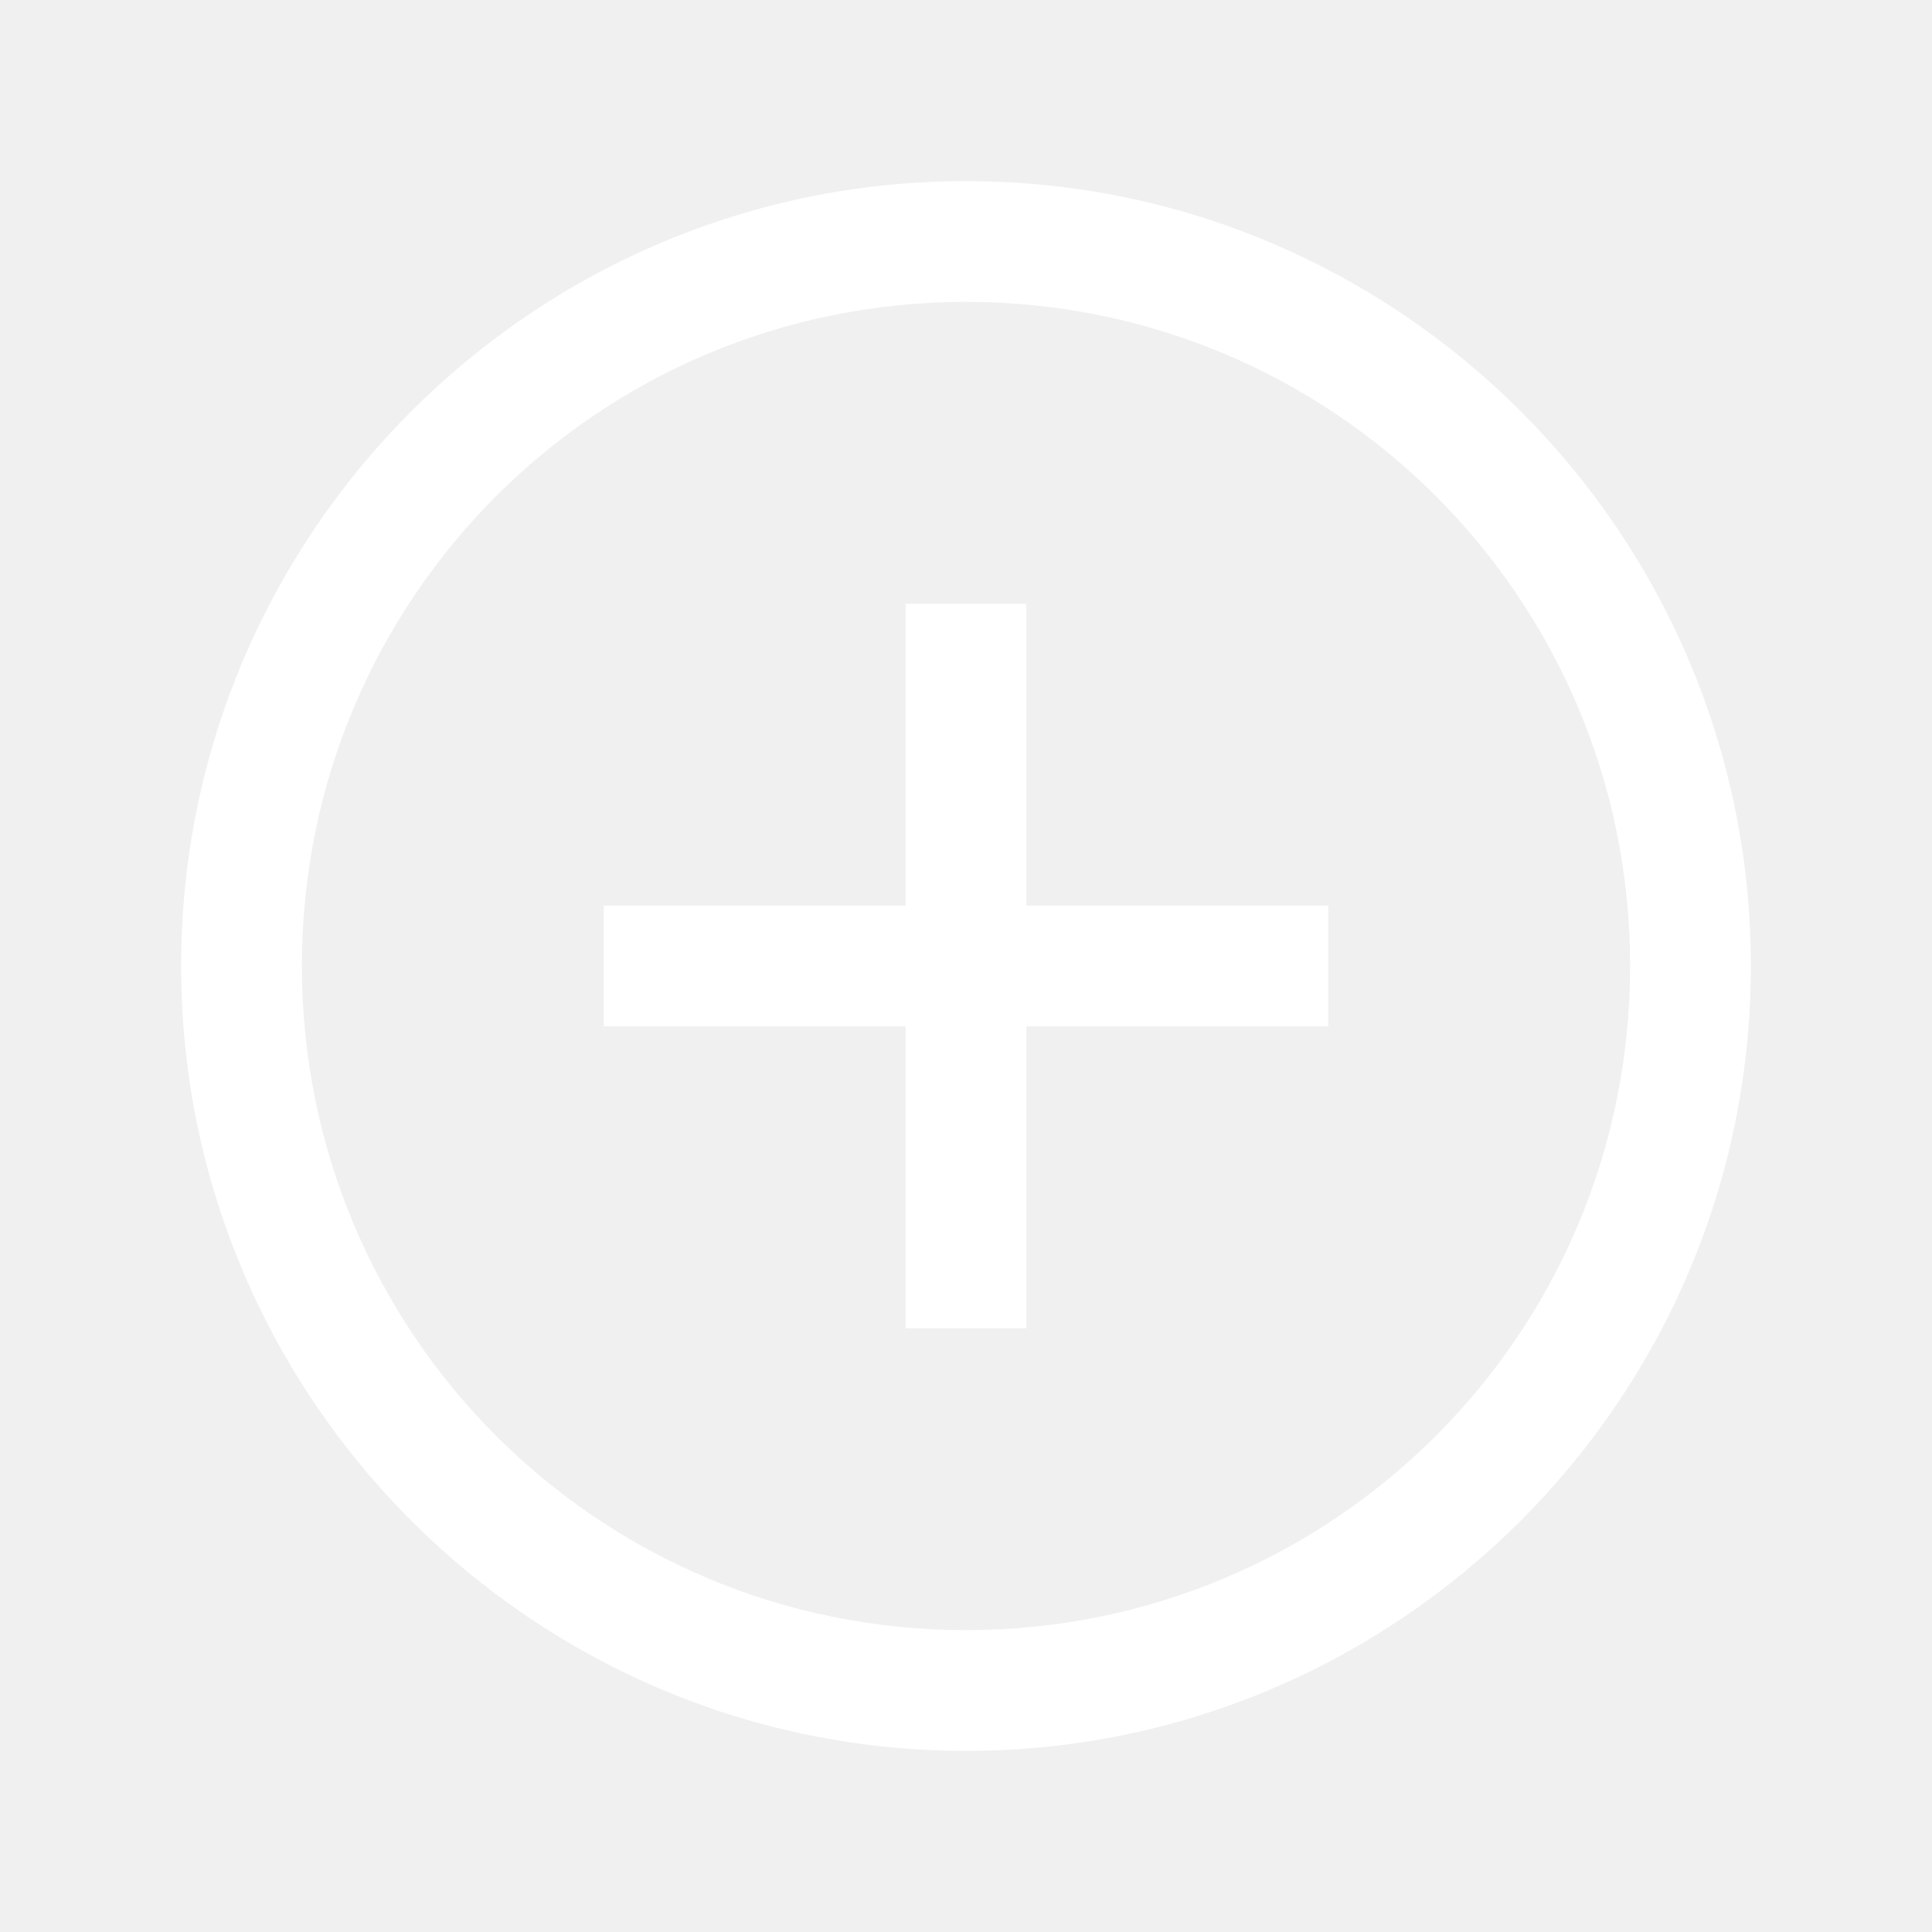
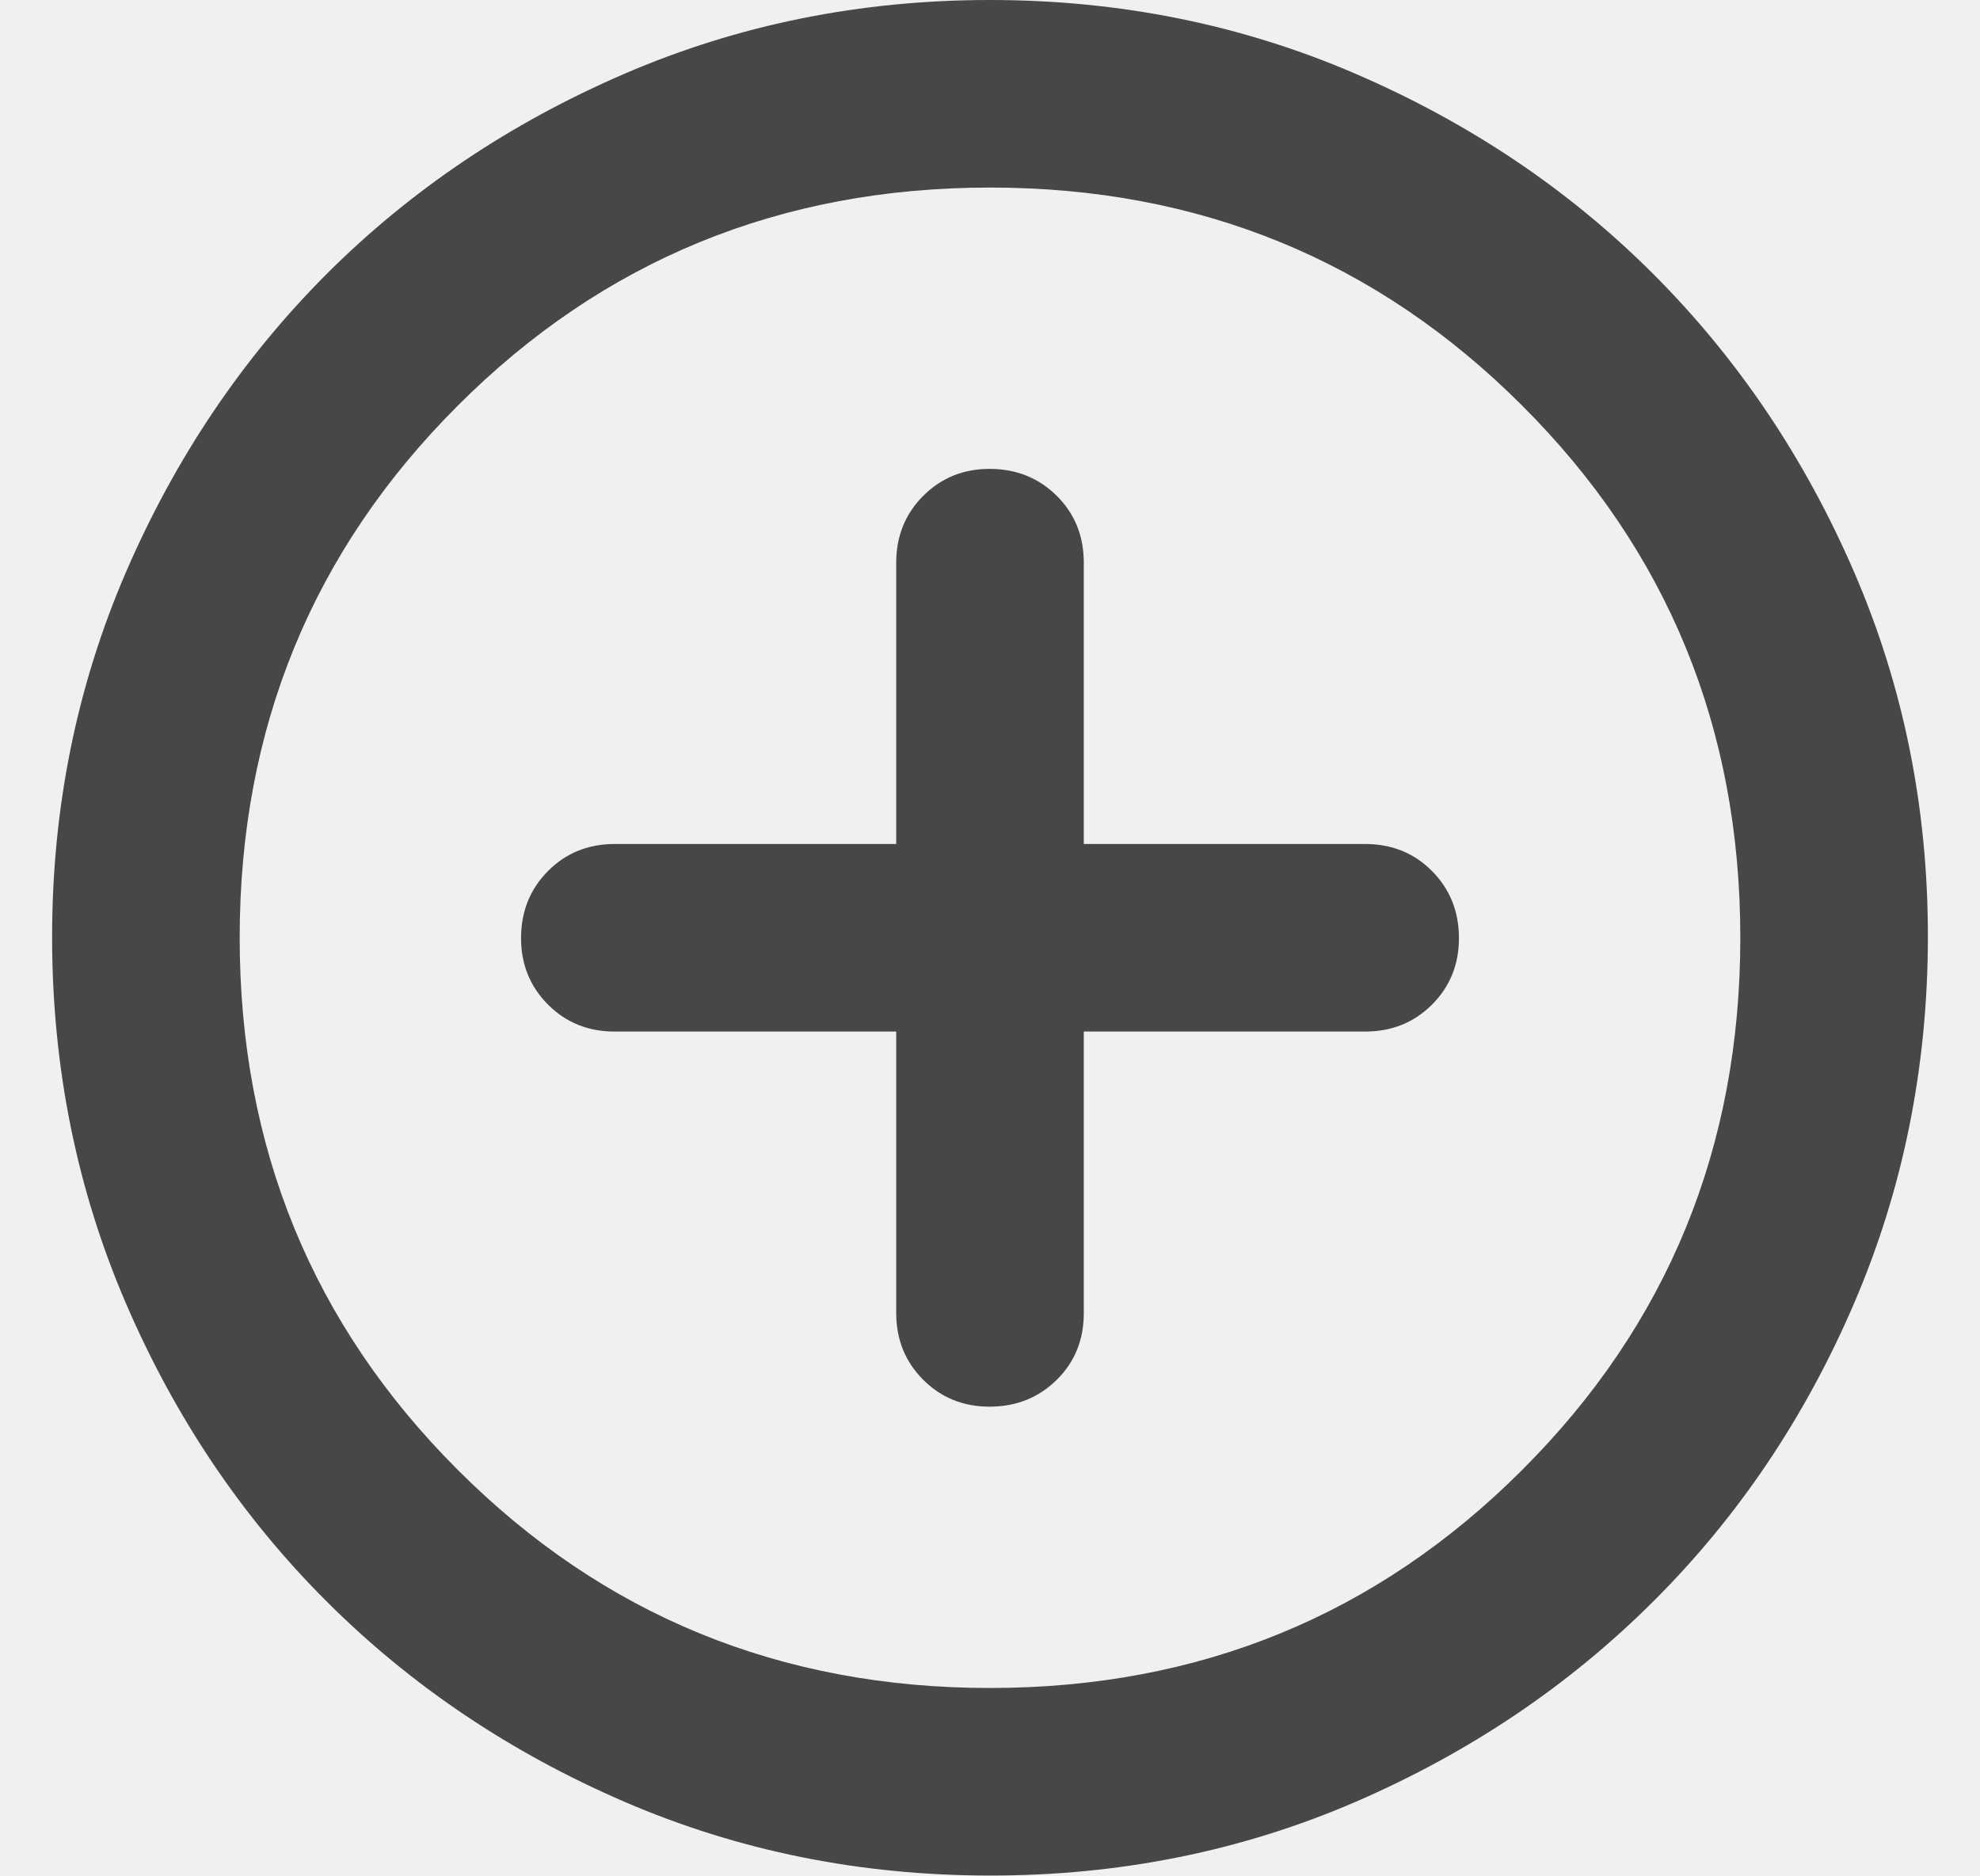
- <svg xmlns="http://www.w3.org/2000/svg" width="128" height="128" viewBox="0 0 32 32">
-   <path fill="#ffffff" d="M16 3C8.832 3 3 8.832 3 16s5.832 13 13 13s13-5.832 13-13S23.168 3 16 3m0 2c6.087 0 11 4.913 11 11s-4.913 11-11 11S5 22.087 5 16S9.913 5 16 5m-1 5v5h-5v2h5v5h2v-5h5v-2h-5v-5z" />
+ <svg xmlns="http://www.w3.org/2000/svg" width="19" height="18" viewBox="0 0 19 18" fill="none">
+   <path d="M8.6 9.9V12.6C8.6 12.855 8.686 13.069 8.859 13.242C9.032 13.415 9.246 13.501 9.5 13.5C9.754 13.499 9.968 13.413 10.142 13.241C10.315 13.069 10.401 12.855 10.4 12.6V9.9H13.1C13.355 9.9 13.569 9.814 13.742 9.641C13.915 9.468 14.001 9.254 14 9C13.999 8.746 13.913 8.532 13.741 8.359C13.569 8.186 13.355 8.1 13.1 8.1H10.4V5.4C10.4 5.145 10.314 4.931 10.141 4.759C9.968 4.587 9.754 4.501 9.5 4.5C9.246 4.499 9.032 4.586 8.859 4.759C8.686 4.933 8.6 5.146 8.6 5.4V8.1H5.9C5.645 8.1 5.431 8.186 5.259 8.359C5.087 8.532 5.001 8.746 5 9C4.999 9.254 5.086 9.468 5.259 9.642C5.433 9.815 5.646 9.901 5.9 9.9H8.6ZM9.5 18C8.255 18 7.085 17.764 5.99 17.291C4.895 16.818 3.942 16.177 3.132 15.367C2.322 14.558 1.681 13.606 1.209 12.51C0.737 11.414 0.501 10.244 0.5 9C0.499 7.756 0.736 6.586 1.209 5.49C1.683 4.394 2.324 3.442 3.132 2.632C3.941 1.823 4.894 1.182 5.99 0.709C7.086 0.236 8.256 0 9.5 0C10.744 0 11.914 0.236 13.01 0.709C14.106 1.182 15.059 1.823 15.867 2.632C16.676 3.442 17.318 4.394 17.792 5.49C18.266 6.586 18.502 7.756 18.5 9C18.498 10.244 18.262 11.414 17.791 12.51C17.32 13.606 16.679 14.558 15.867 15.367C15.056 16.177 14.104 16.818 13.01 17.292C11.916 17.765 10.746 18.001 9.5 18ZM9.5 16.2C11.51 16.2 13.213 15.502 14.607 14.107C16.003 12.713 16.7 11.01 16.7 9C16.7 6.99 16.003 5.287 14.607 3.893C13.213 2.498 11.51 1.8 9.5 1.8C7.49 1.8 5.787 2.498 4.393 3.893C2.998 5.287 2.3 6.99 2.3 9C2.3 11.01 2.998 12.713 4.393 14.107C5.787 15.502 7.49 16.2 9.5 16.2Z" fill="#474747" />
</svg>
